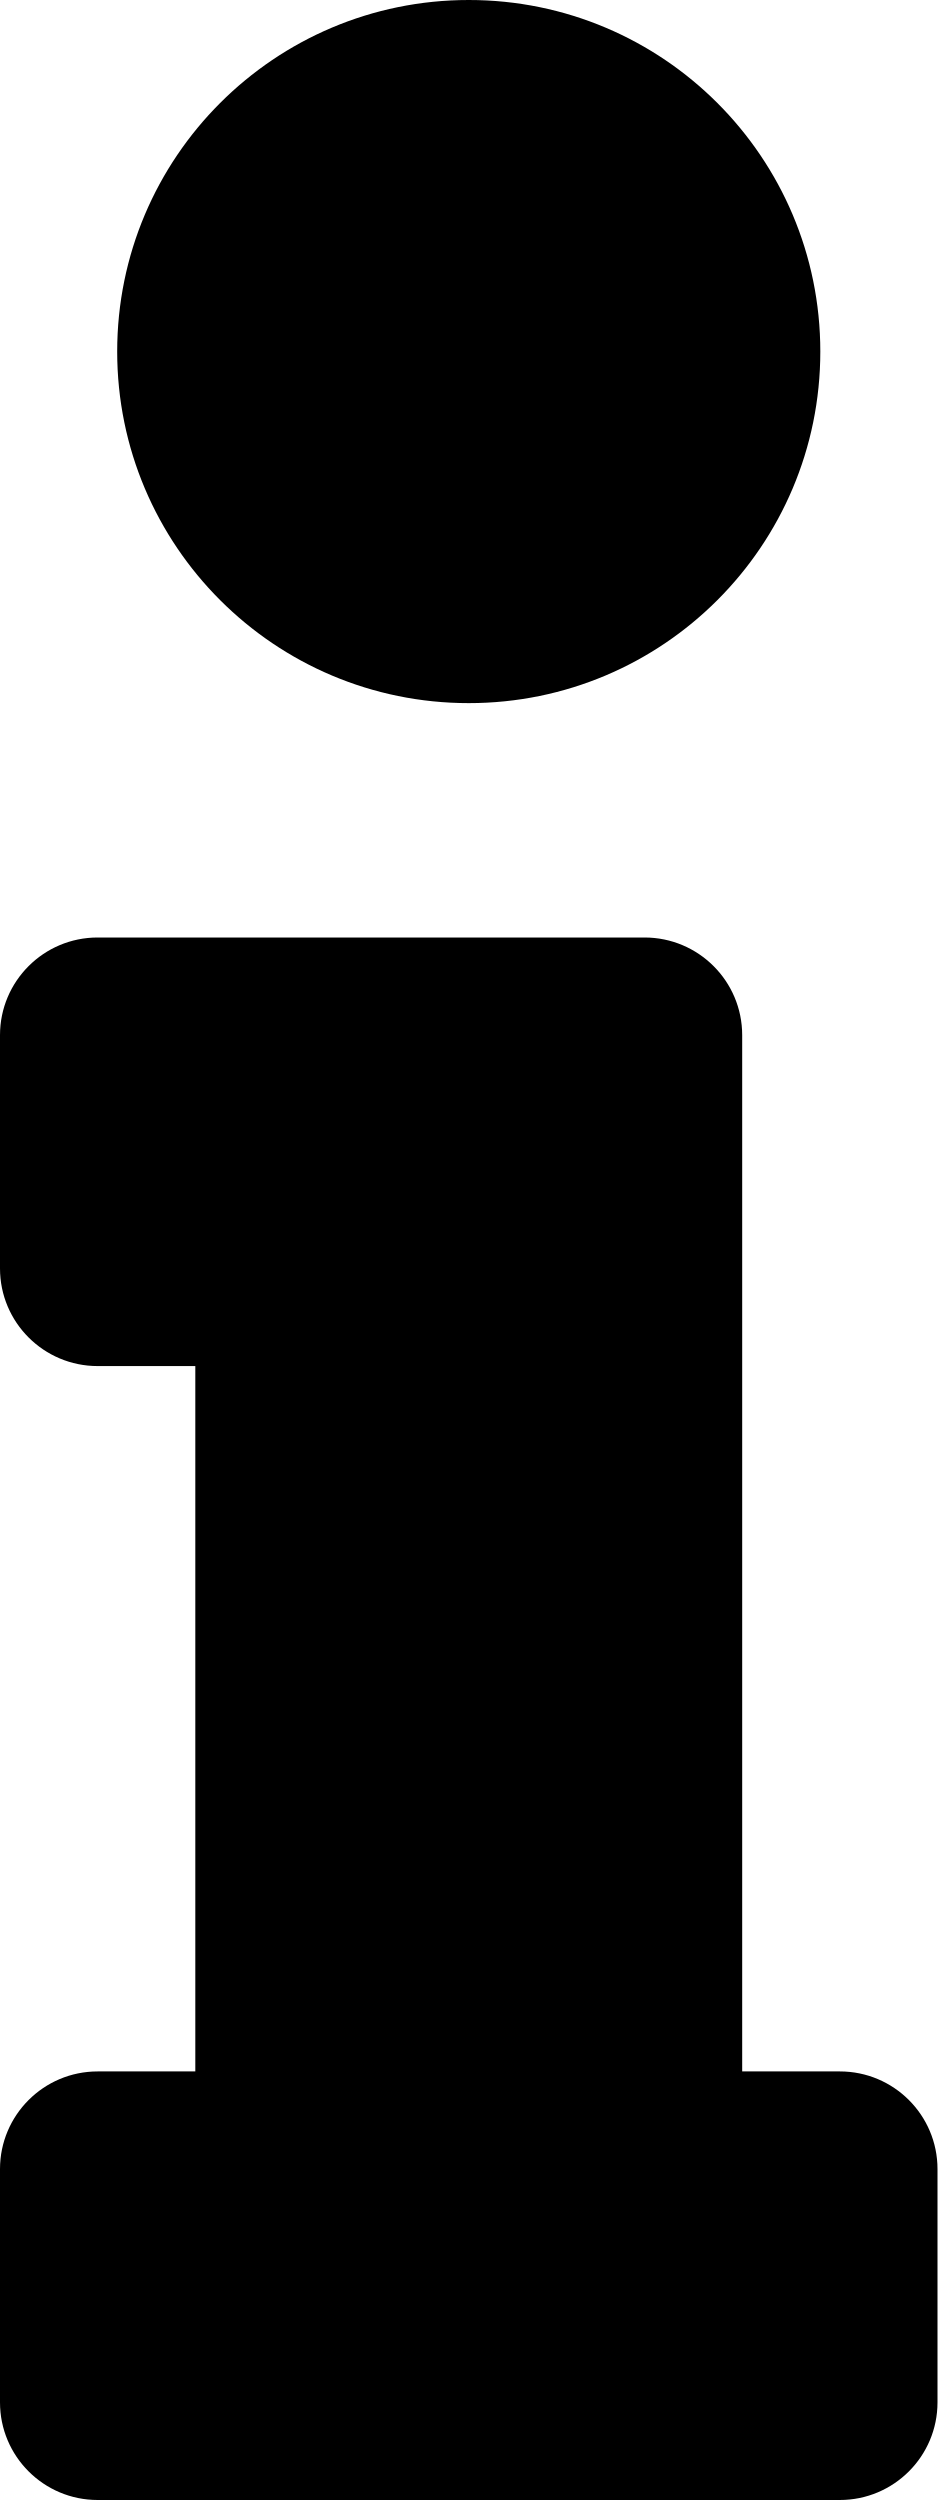
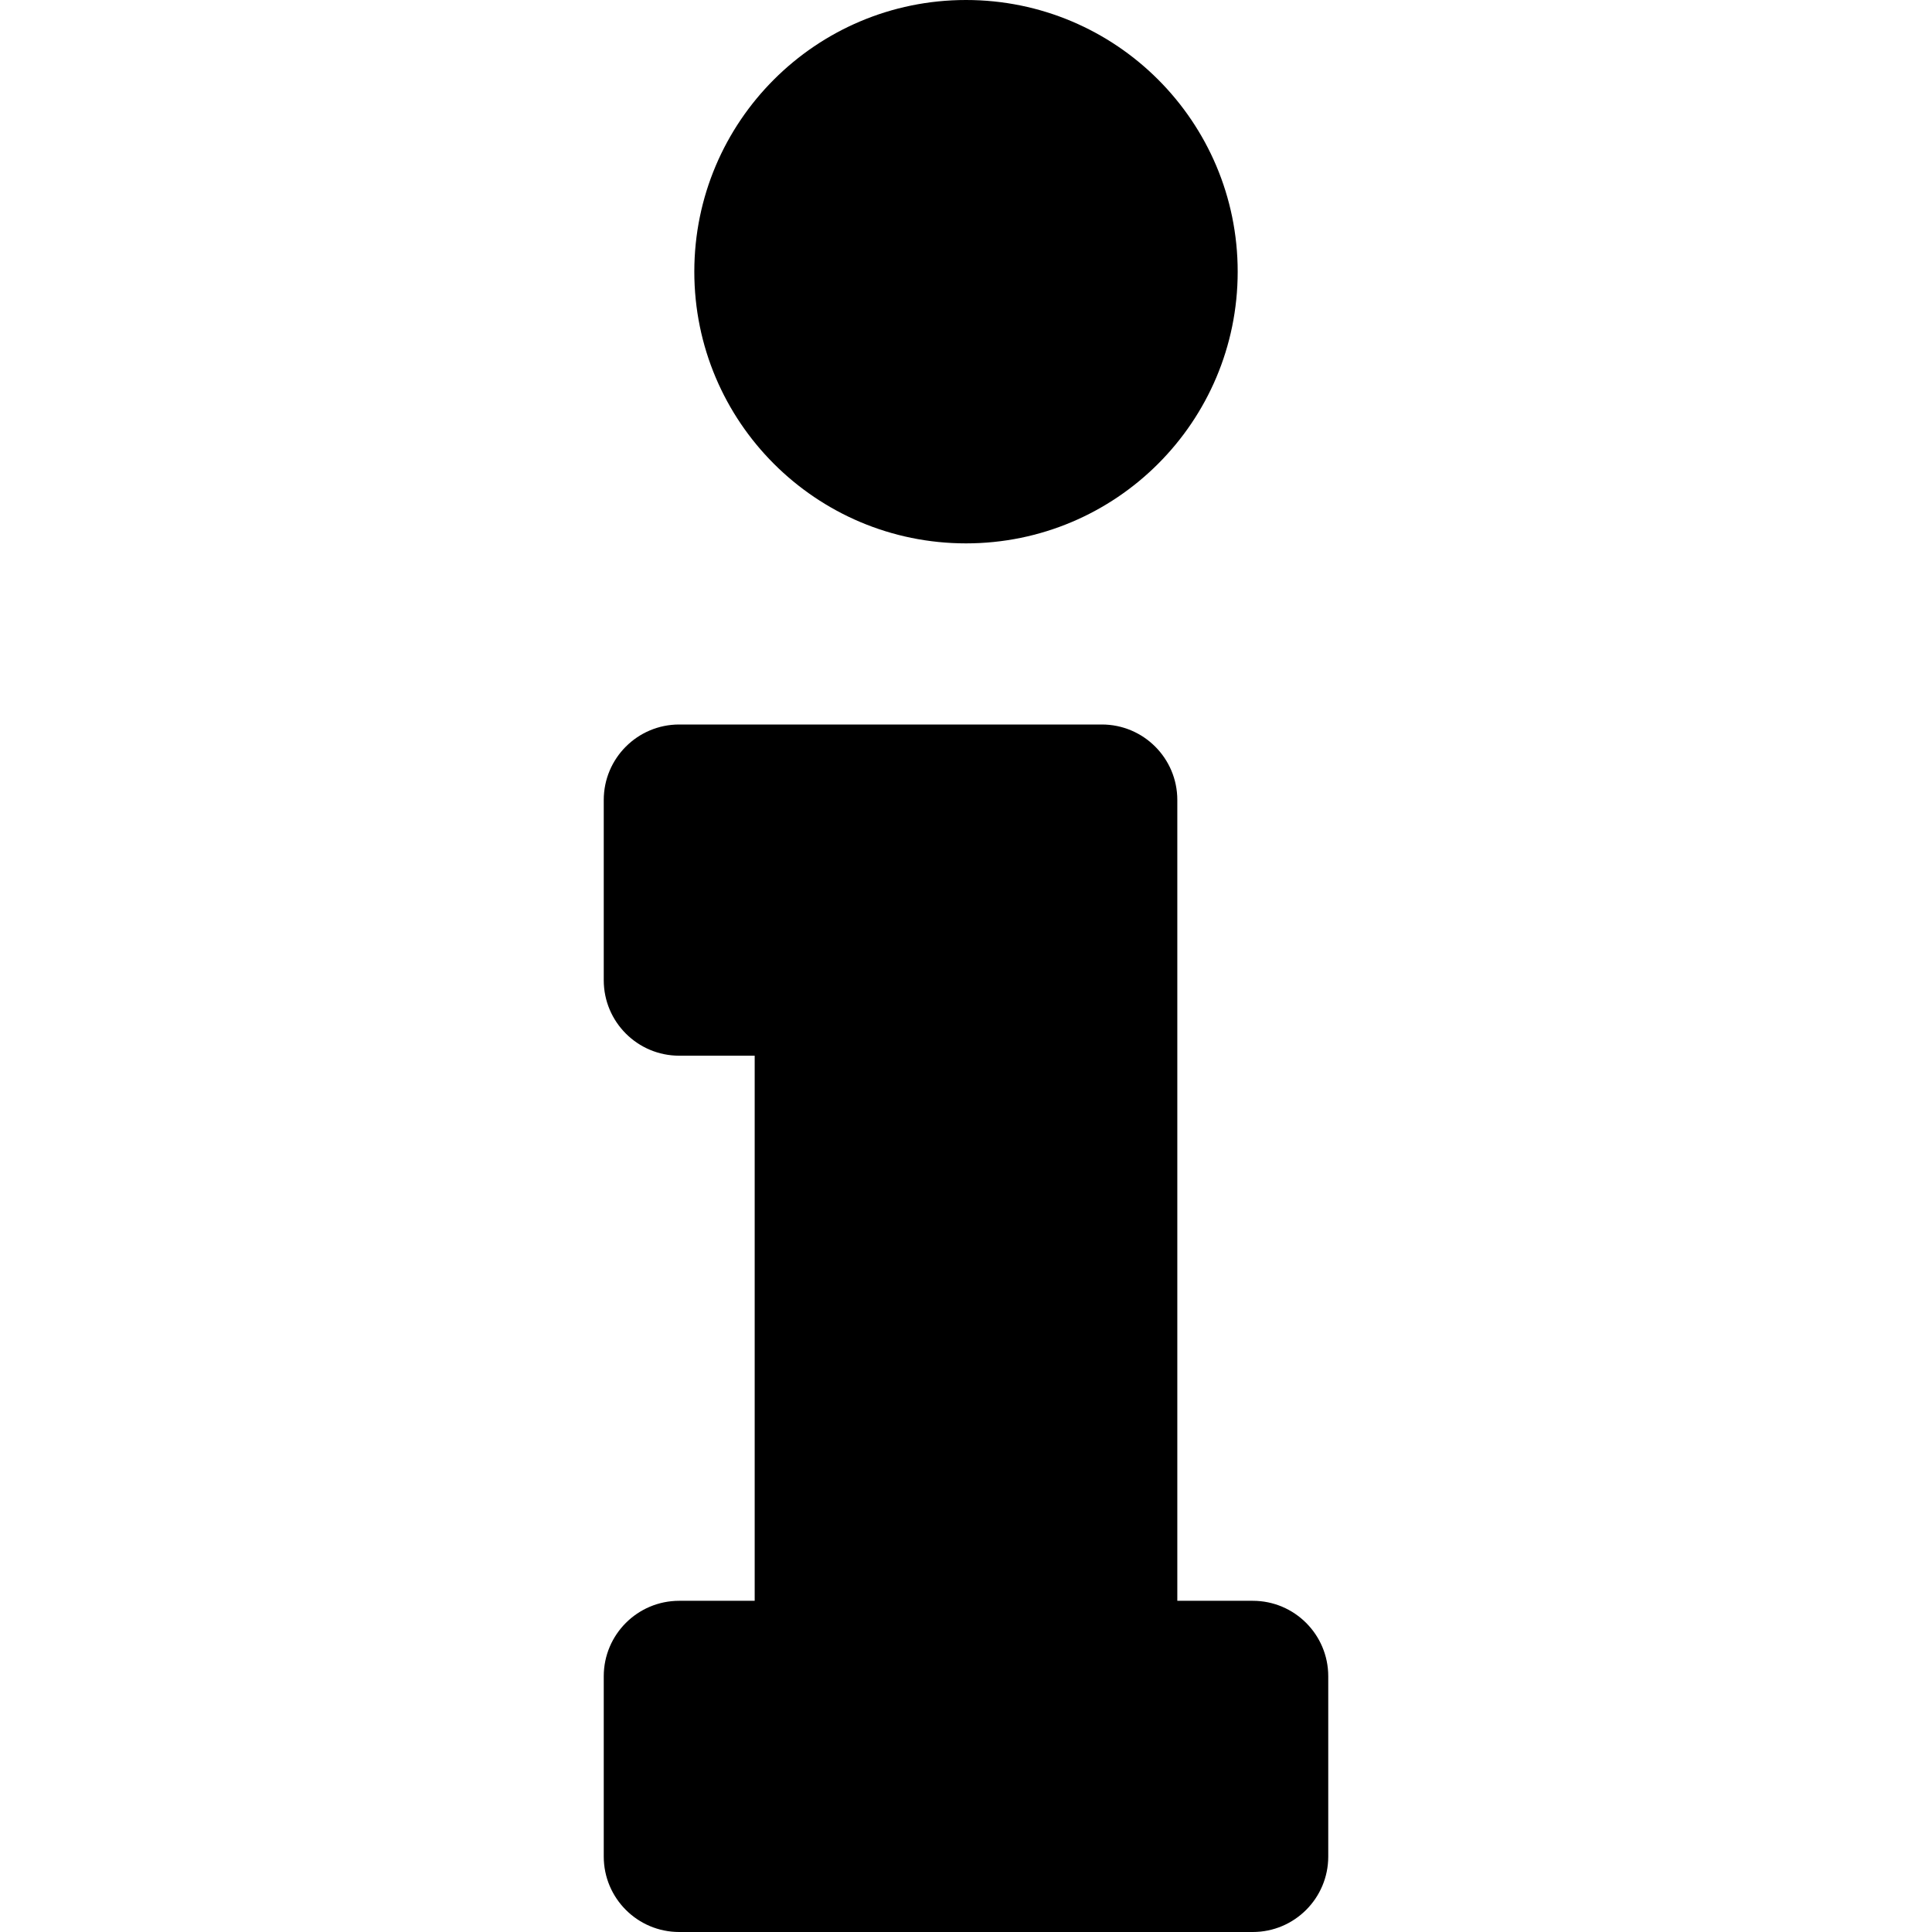
- <svg xmlns="http://www.w3.org/2000/svg" width="42" height="112" viewBox="0 0 42 112">
+ <svg xmlns="http://www.w3.org/2000/svg" width="40" height="40" viewBox="0 0 42 112">
  <path id="Icon_awesome-info" data-name="Icon awesome-info" d="M4.375,92.8H8.75V61.2H4.375A4.375,4.375,0,0,1,0,56.825V46.375A4.375,4.375,0,0,1,4.375,42h24.5a4.375,4.375,0,0,1,4.375,4.375V92.8h4.375A4.375,4.375,0,0,1,42,97.175v10.45A4.375,4.375,0,0,1,37.625,112H4.375A4.375,4.375,0,0,1,0,107.625V97.175A4.375,4.375,0,0,1,4.375,92.8ZM21,0A15.75,15.75,0,1,0,36.75,15.75,15.75,15.75,0,0,0,21,0Z" />
</svg>
